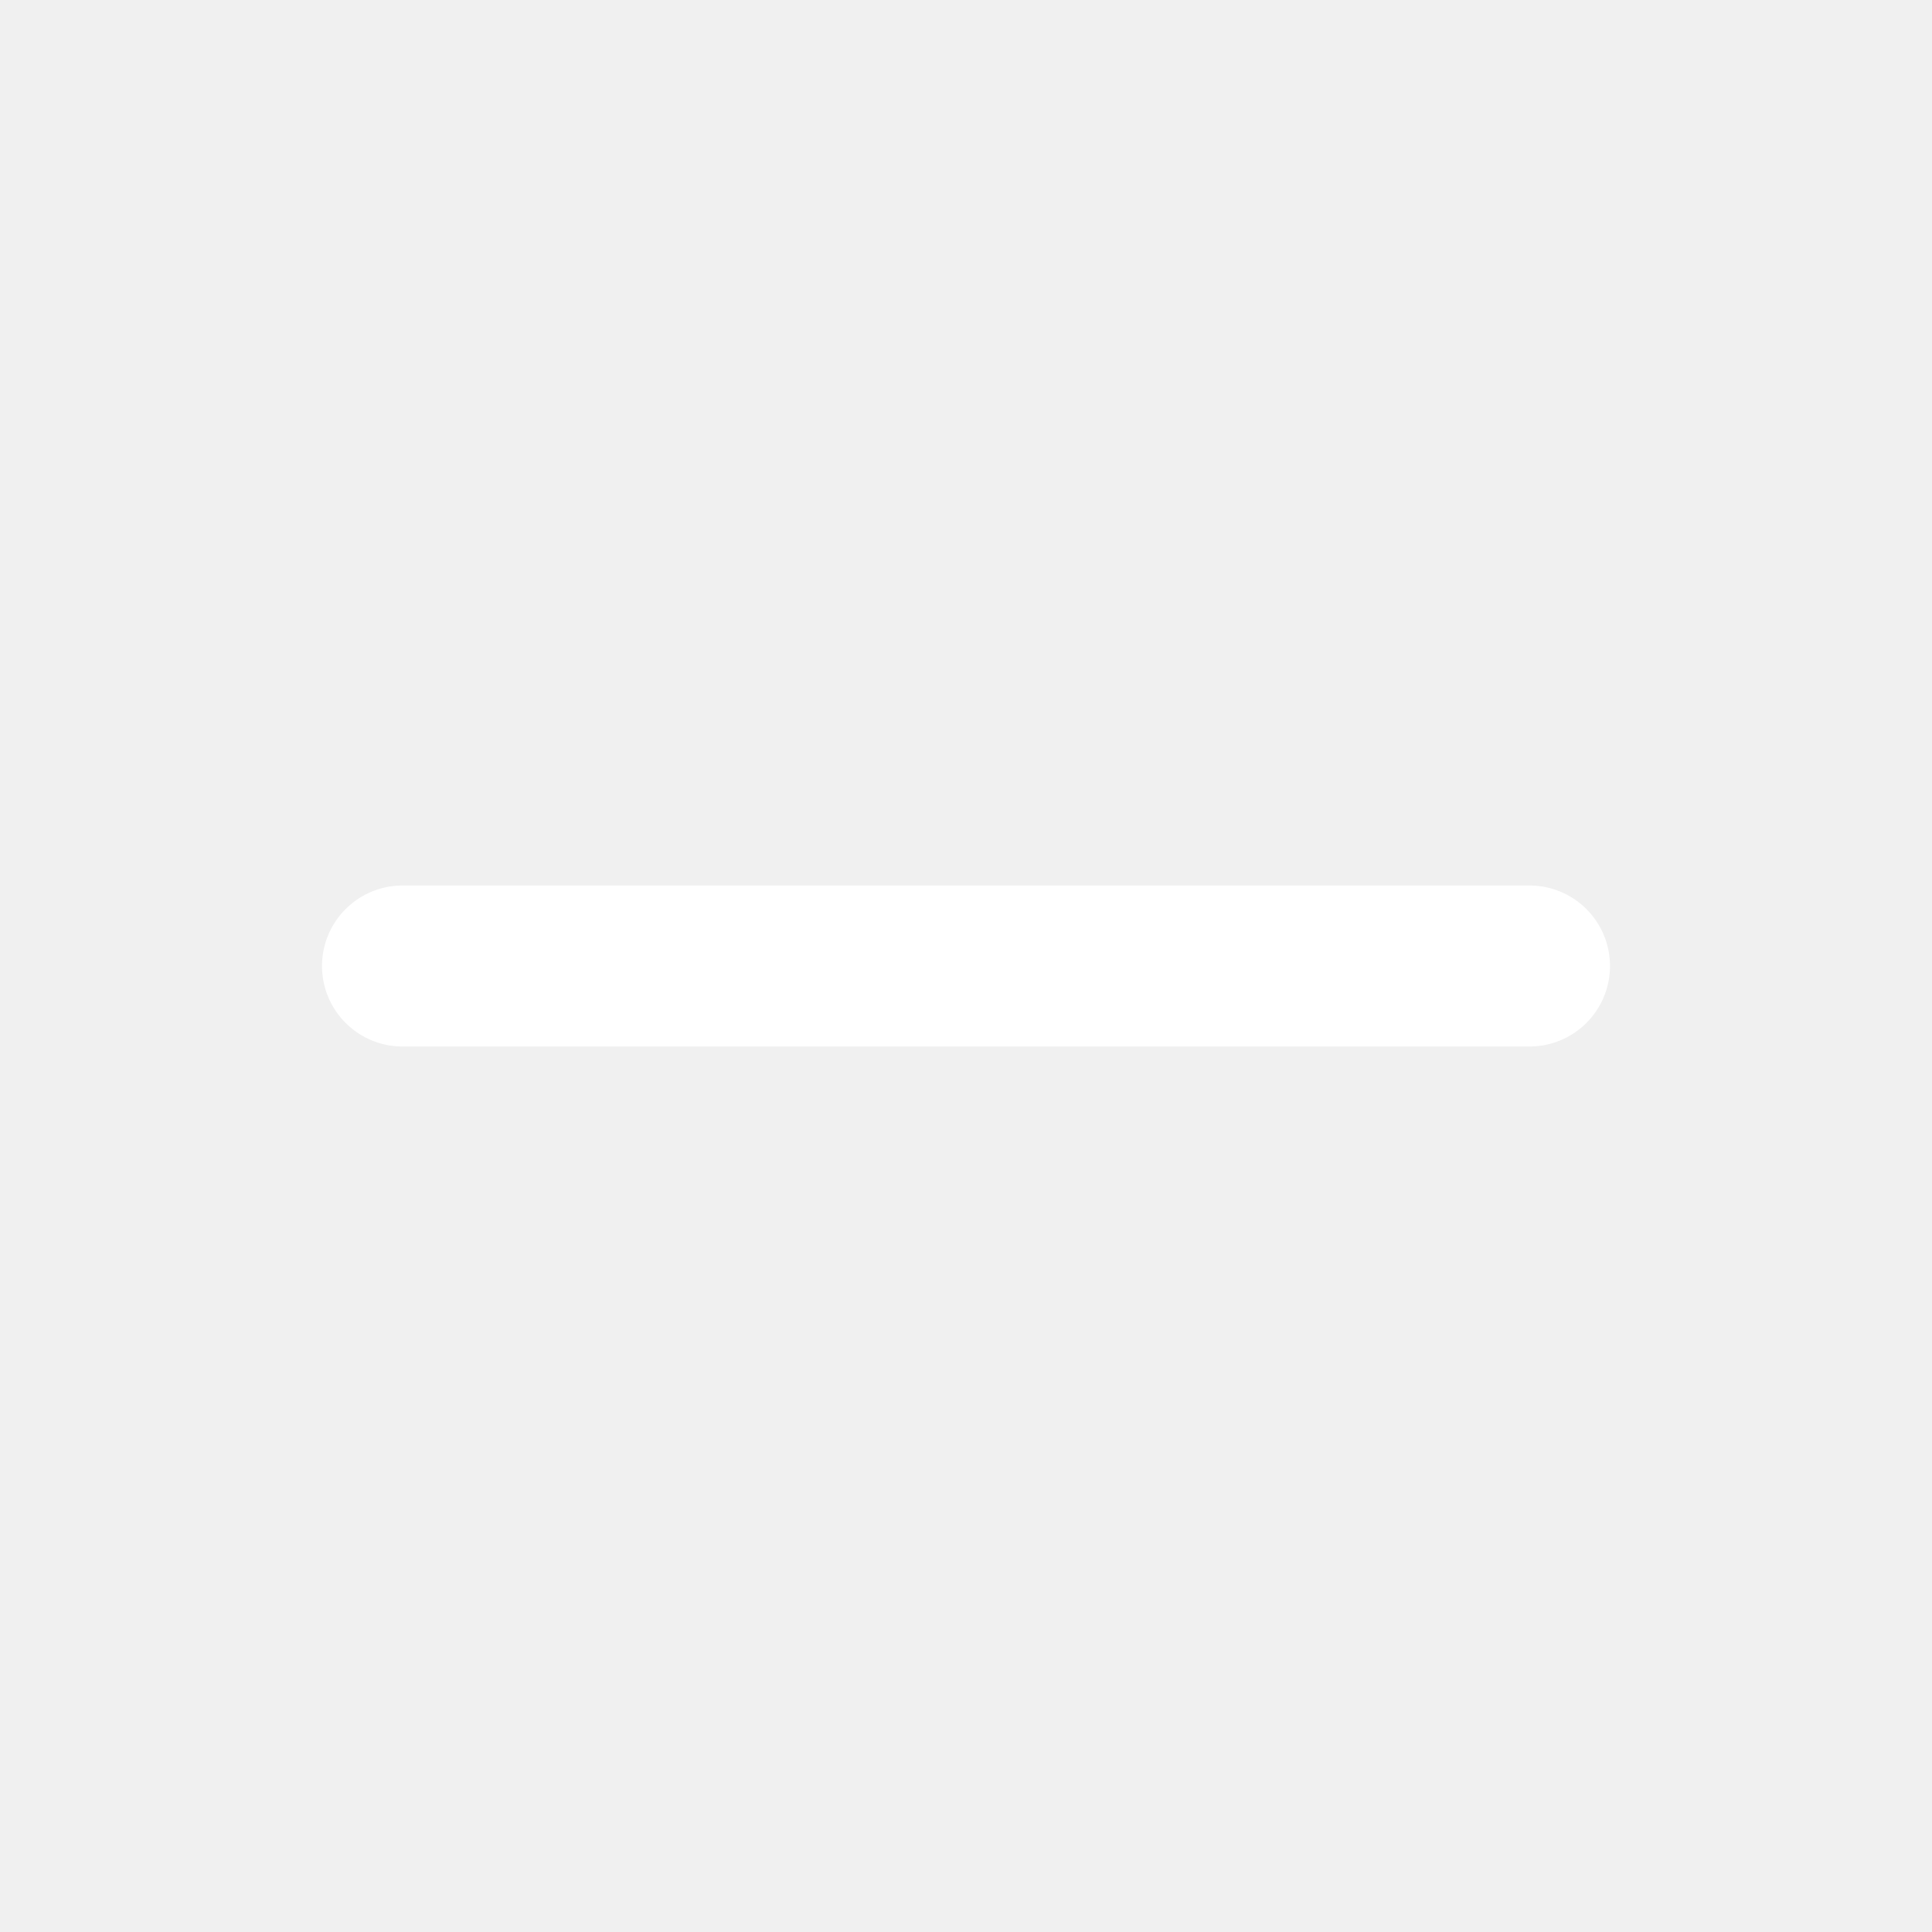
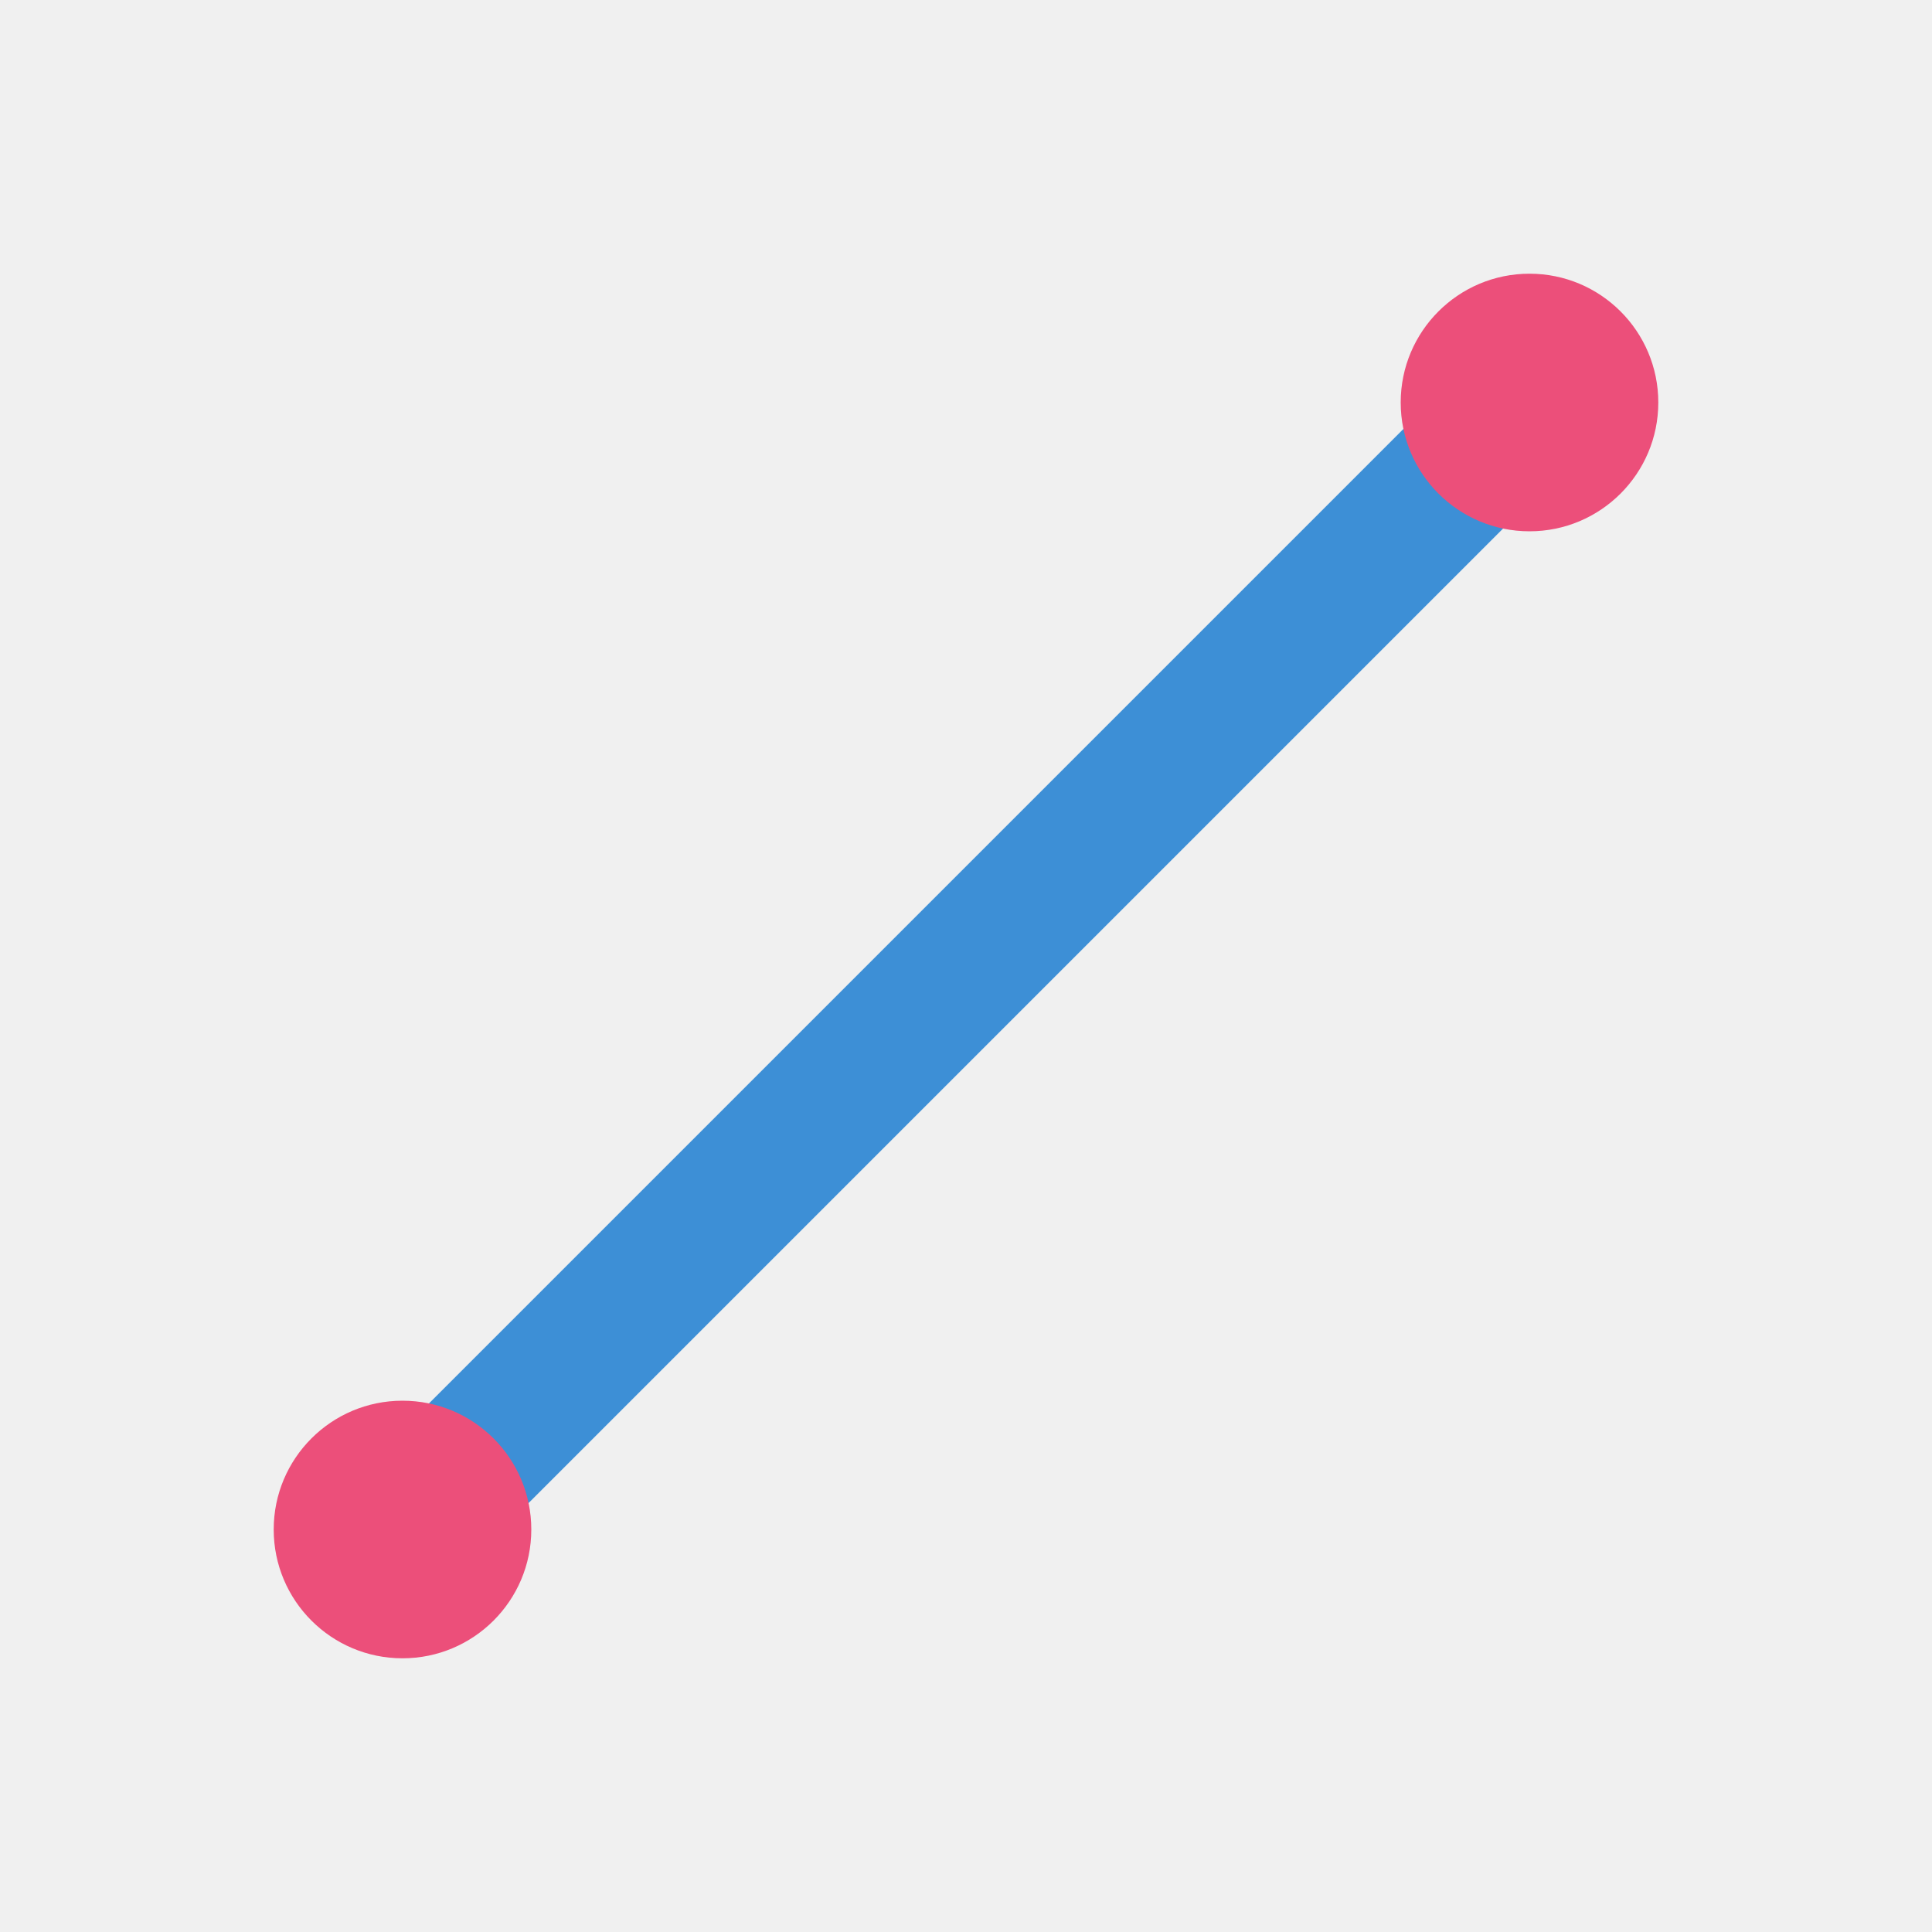
- <svg xmlns="http://www.w3.org/2000/svg" width="24" height="24" viewBox="0 0 24 24" fill="none" stroke="#fff" stroke-width="2" stroke-linecap="round" stroke-linejoin="round">
-   <path d="M5 12h14" />
+ <svg xmlns="http://www.w3.org/2000/svg" viewBox="0 0 24 24" fill="none" stroke-linecap="round" stroke-linejoin="round" stroke-width="1.5">
+   <path d="M5 19L19 5" stroke="#3d8fd6" stroke-width="1.75" />
+   <circle cx="5" cy="19" r="1.6" fill="#ec4f7a" stroke="none" />
+   <circle cx="19" cy="5" r="1.6" fill="#ec4f7a" stroke="none" />
</svg>
